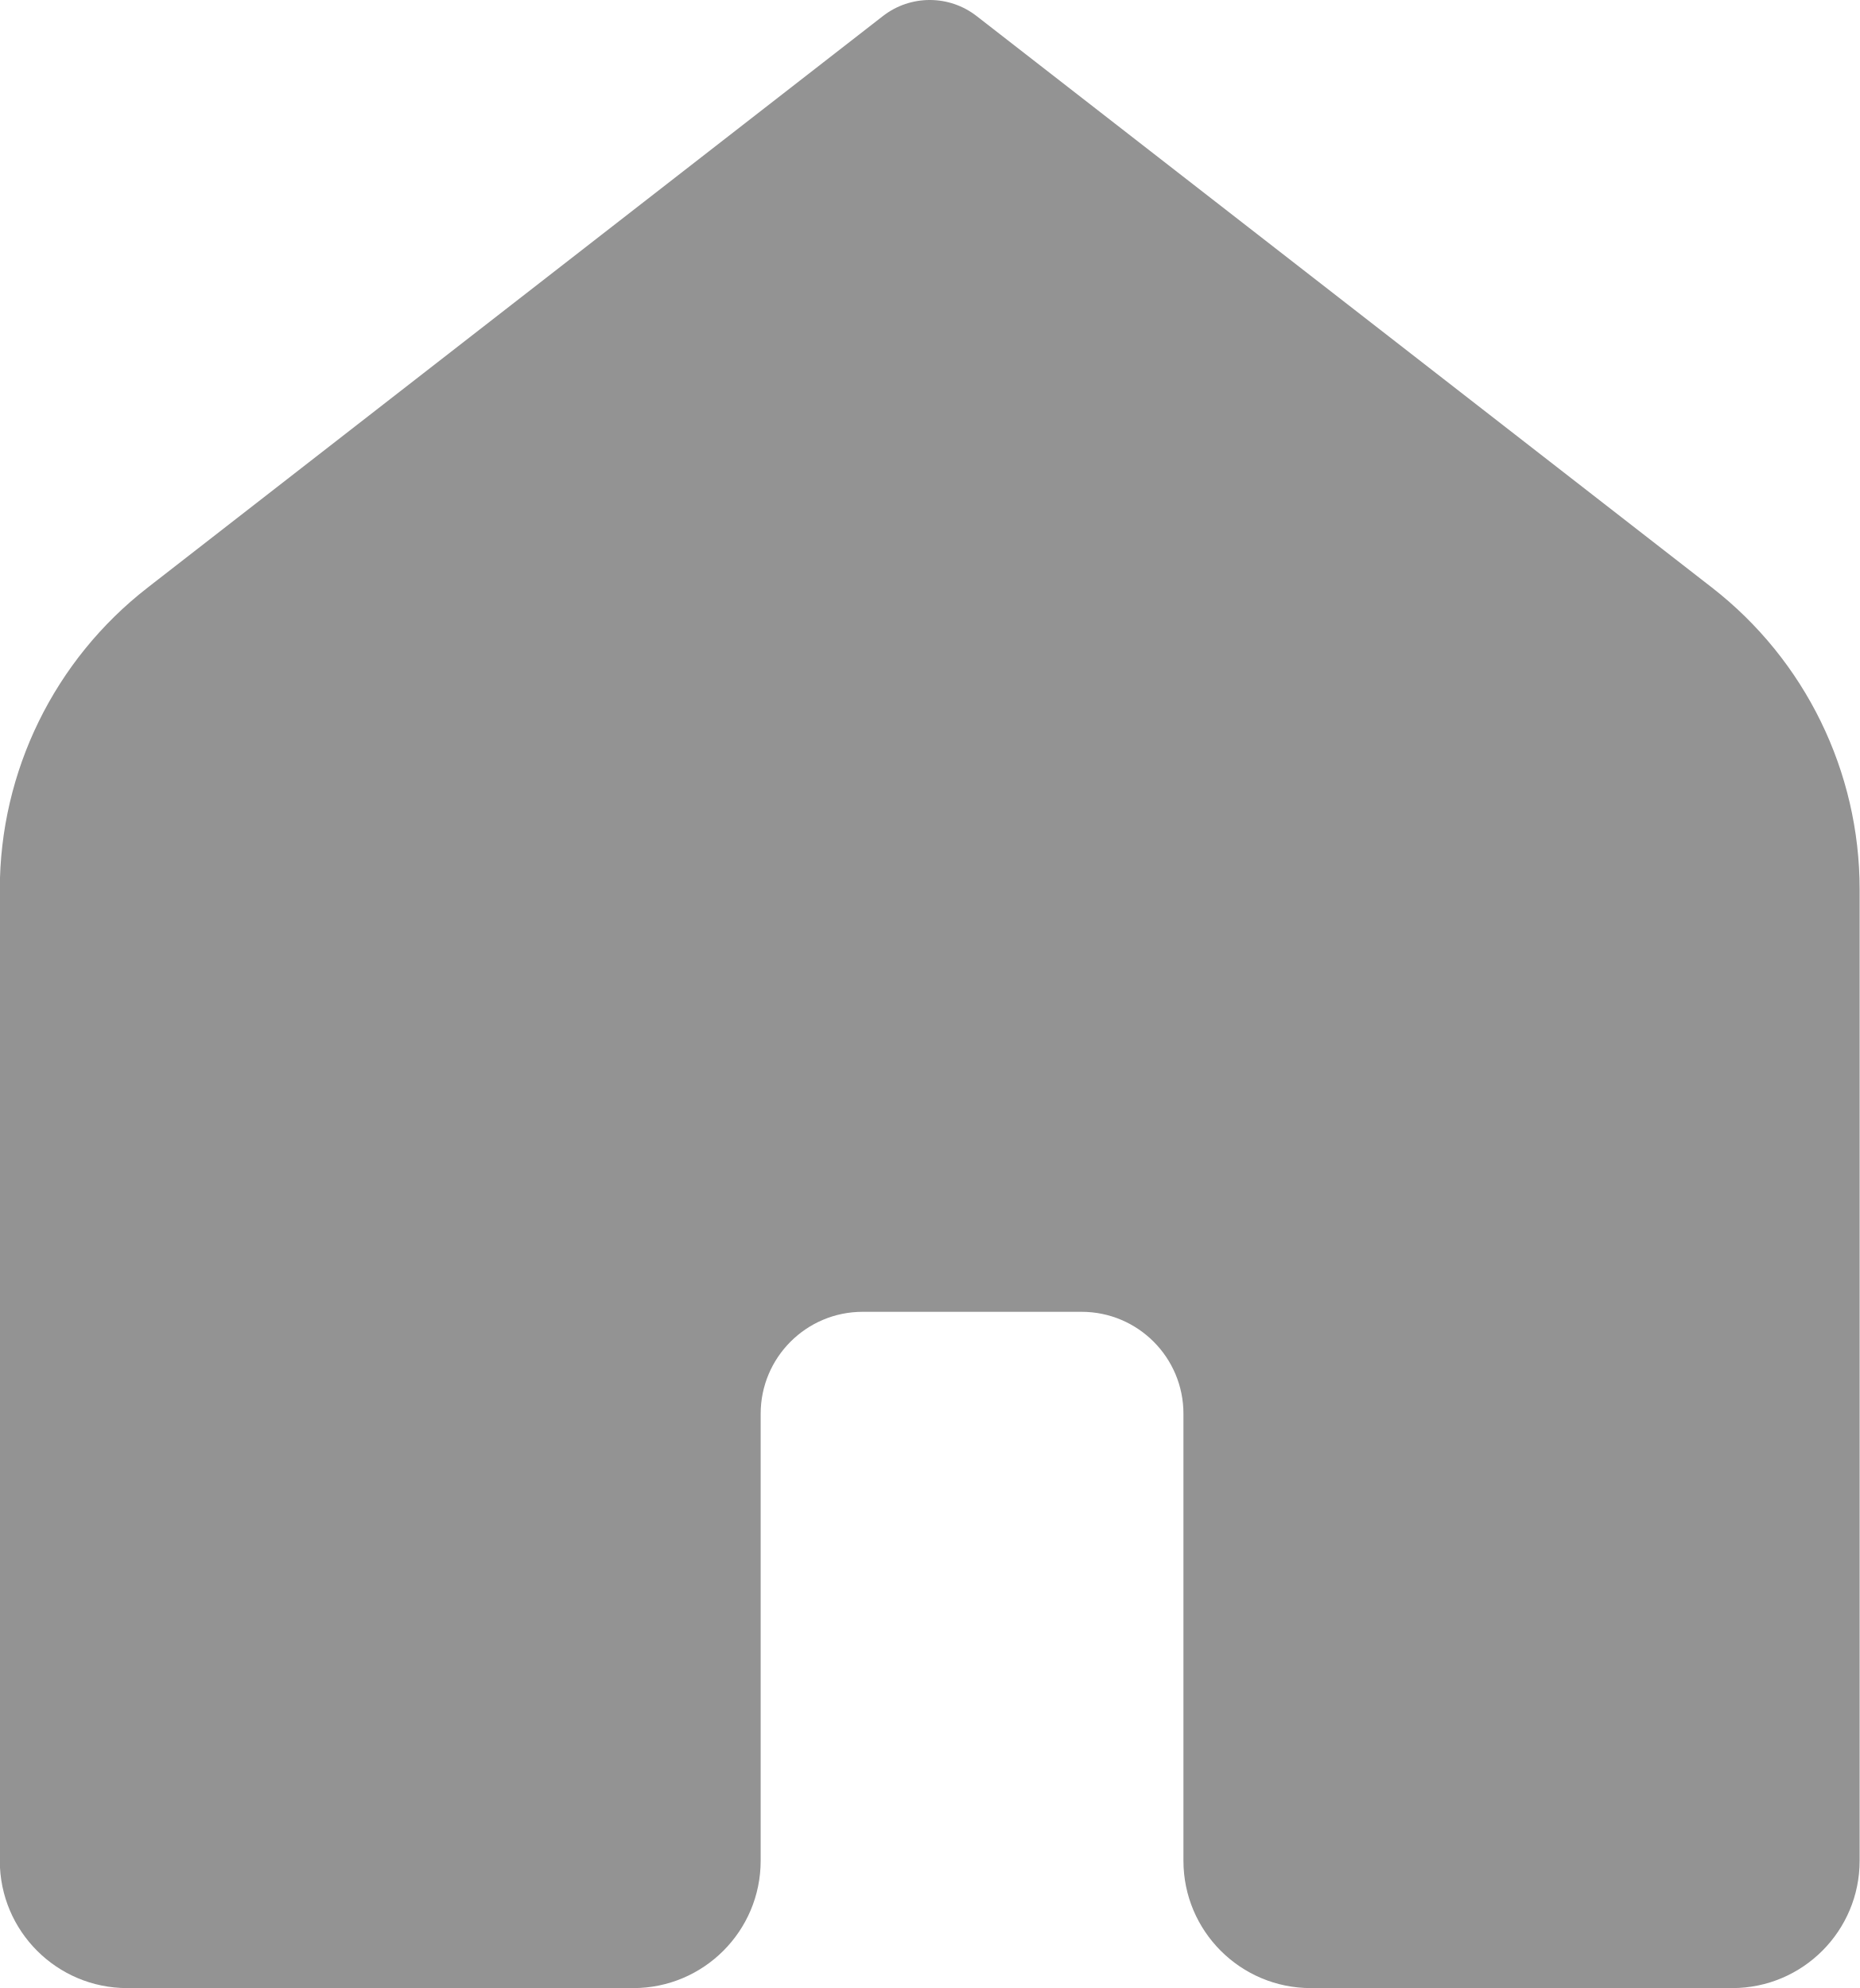
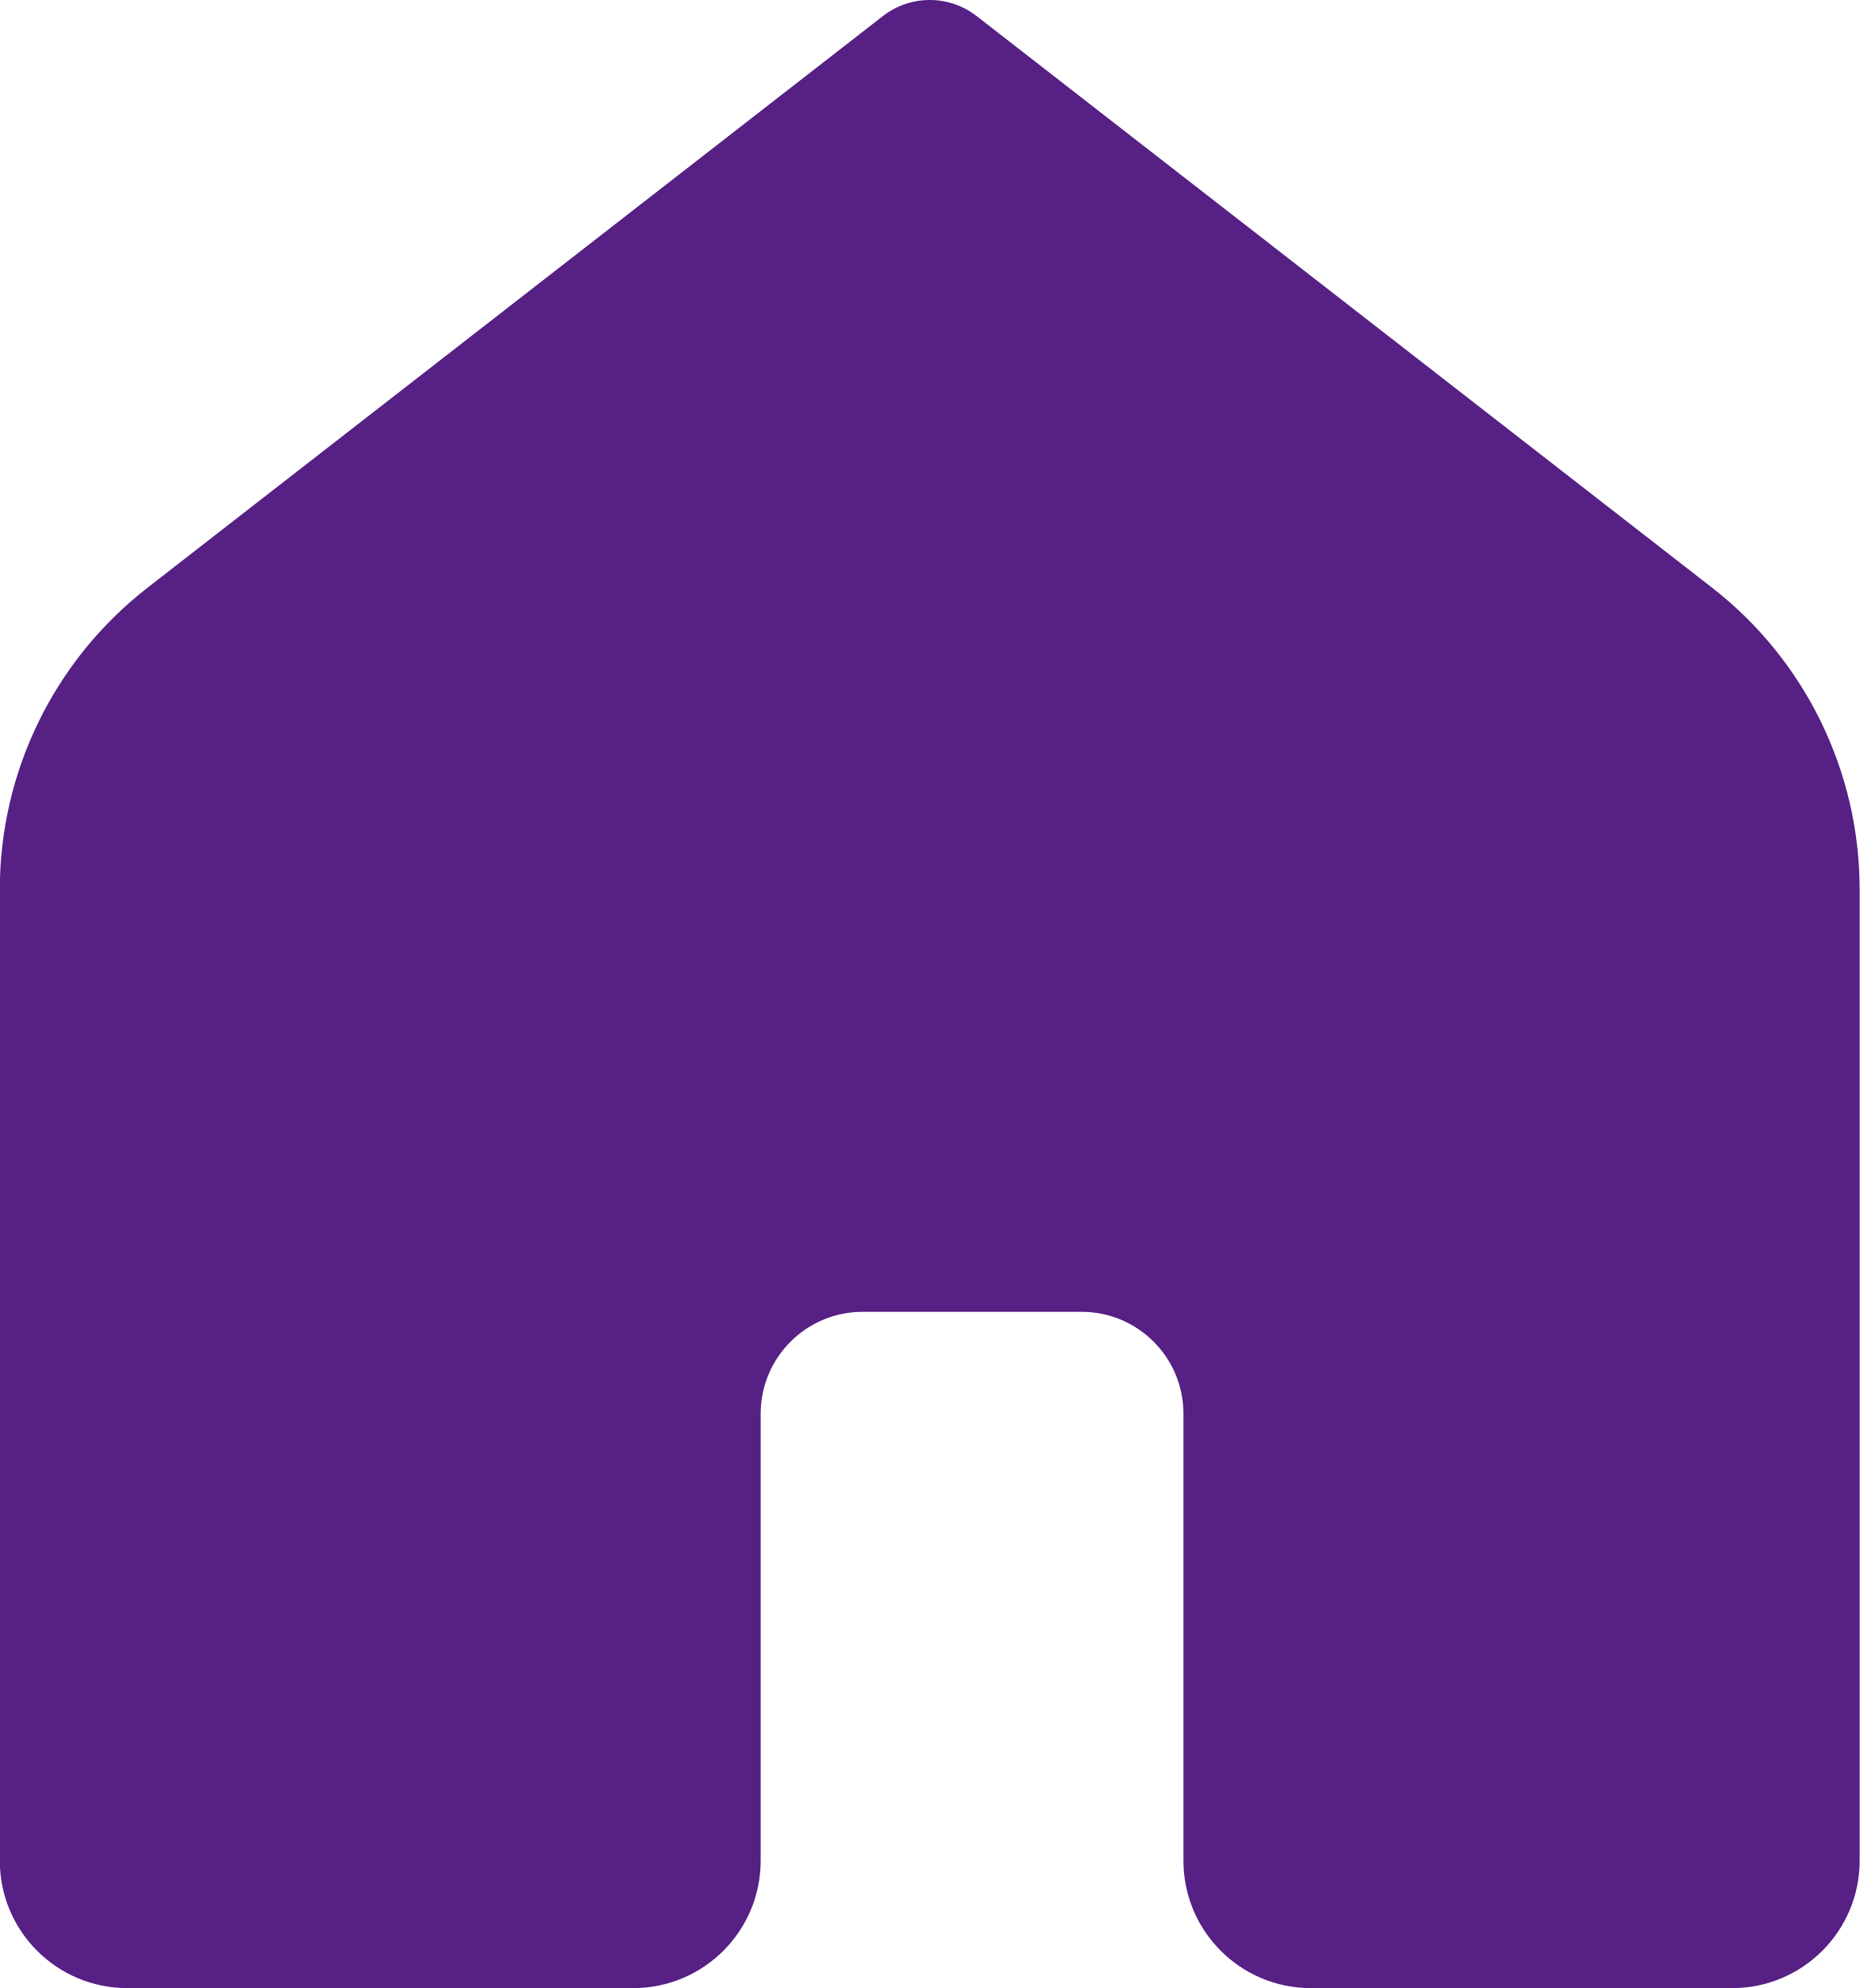
<svg xmlns="http://www.w3.org/2000/svg" id="Group_88" data-name="Group 88" width="18.801" height="20.098" viewBox="0 0 18.801 20.098">
  <g id="Group_53" data-name="Group 53" transform="translate(0 0)">
-     <path id="Path_25" data-name="Path 25" d="M473.237,773.581h-4.26a1.288,1.288,0,0,1-1.289-1.288v-4.518a1.03,1.03,0,0,0-1.03-1.031h-2.213a1.031,1.031,0,0,0-1.031,1.031v4.518a1.288,1.288,0,0,1-1.288,1.288h-5.115a1.288,1.288,0,0,1-1.289-1.288v-9.818a3.865,3.865,0,0,1,1.494-3.052l7.433-5.778a.772.772,0,0,1,.949,0l7.434,5.778a3.863,3.863,0,0,1,1.492,3.05v9.819A1.288,1.288,0,0,1,473.237,773.581Z" transform="translate(-455.724 -753.482)" fill="#939393" />
+     <path id="Path_25" data-name="Path 25" d="M473.237,773.581h-4.26a1.288,1.288,0,0,1-1.289-1.288v-4.518a1.03,1.03,0,0,0-1.03-1.031h-2.213a1.031,1.031,0,0,0-1.031,1.031v4.518a1.288,1.288,0,0,1-1.288,1.288h-5.115a1.288,1.288,0,0,1-1.289-1.288v-9.818a3.865,3.865,0,0,1,1.494-3.052l7.433-5.778a.772.772,0,0,1,.949,0l7.434,5.778a3.863,3.863,0,0,1,1.492,3.05v9.819A1.288,1.288,0,0,1,473.237,773.581Z" transform="translate(-455.724 -753.482)" fill="#562085" />
  </g>
</svg>
